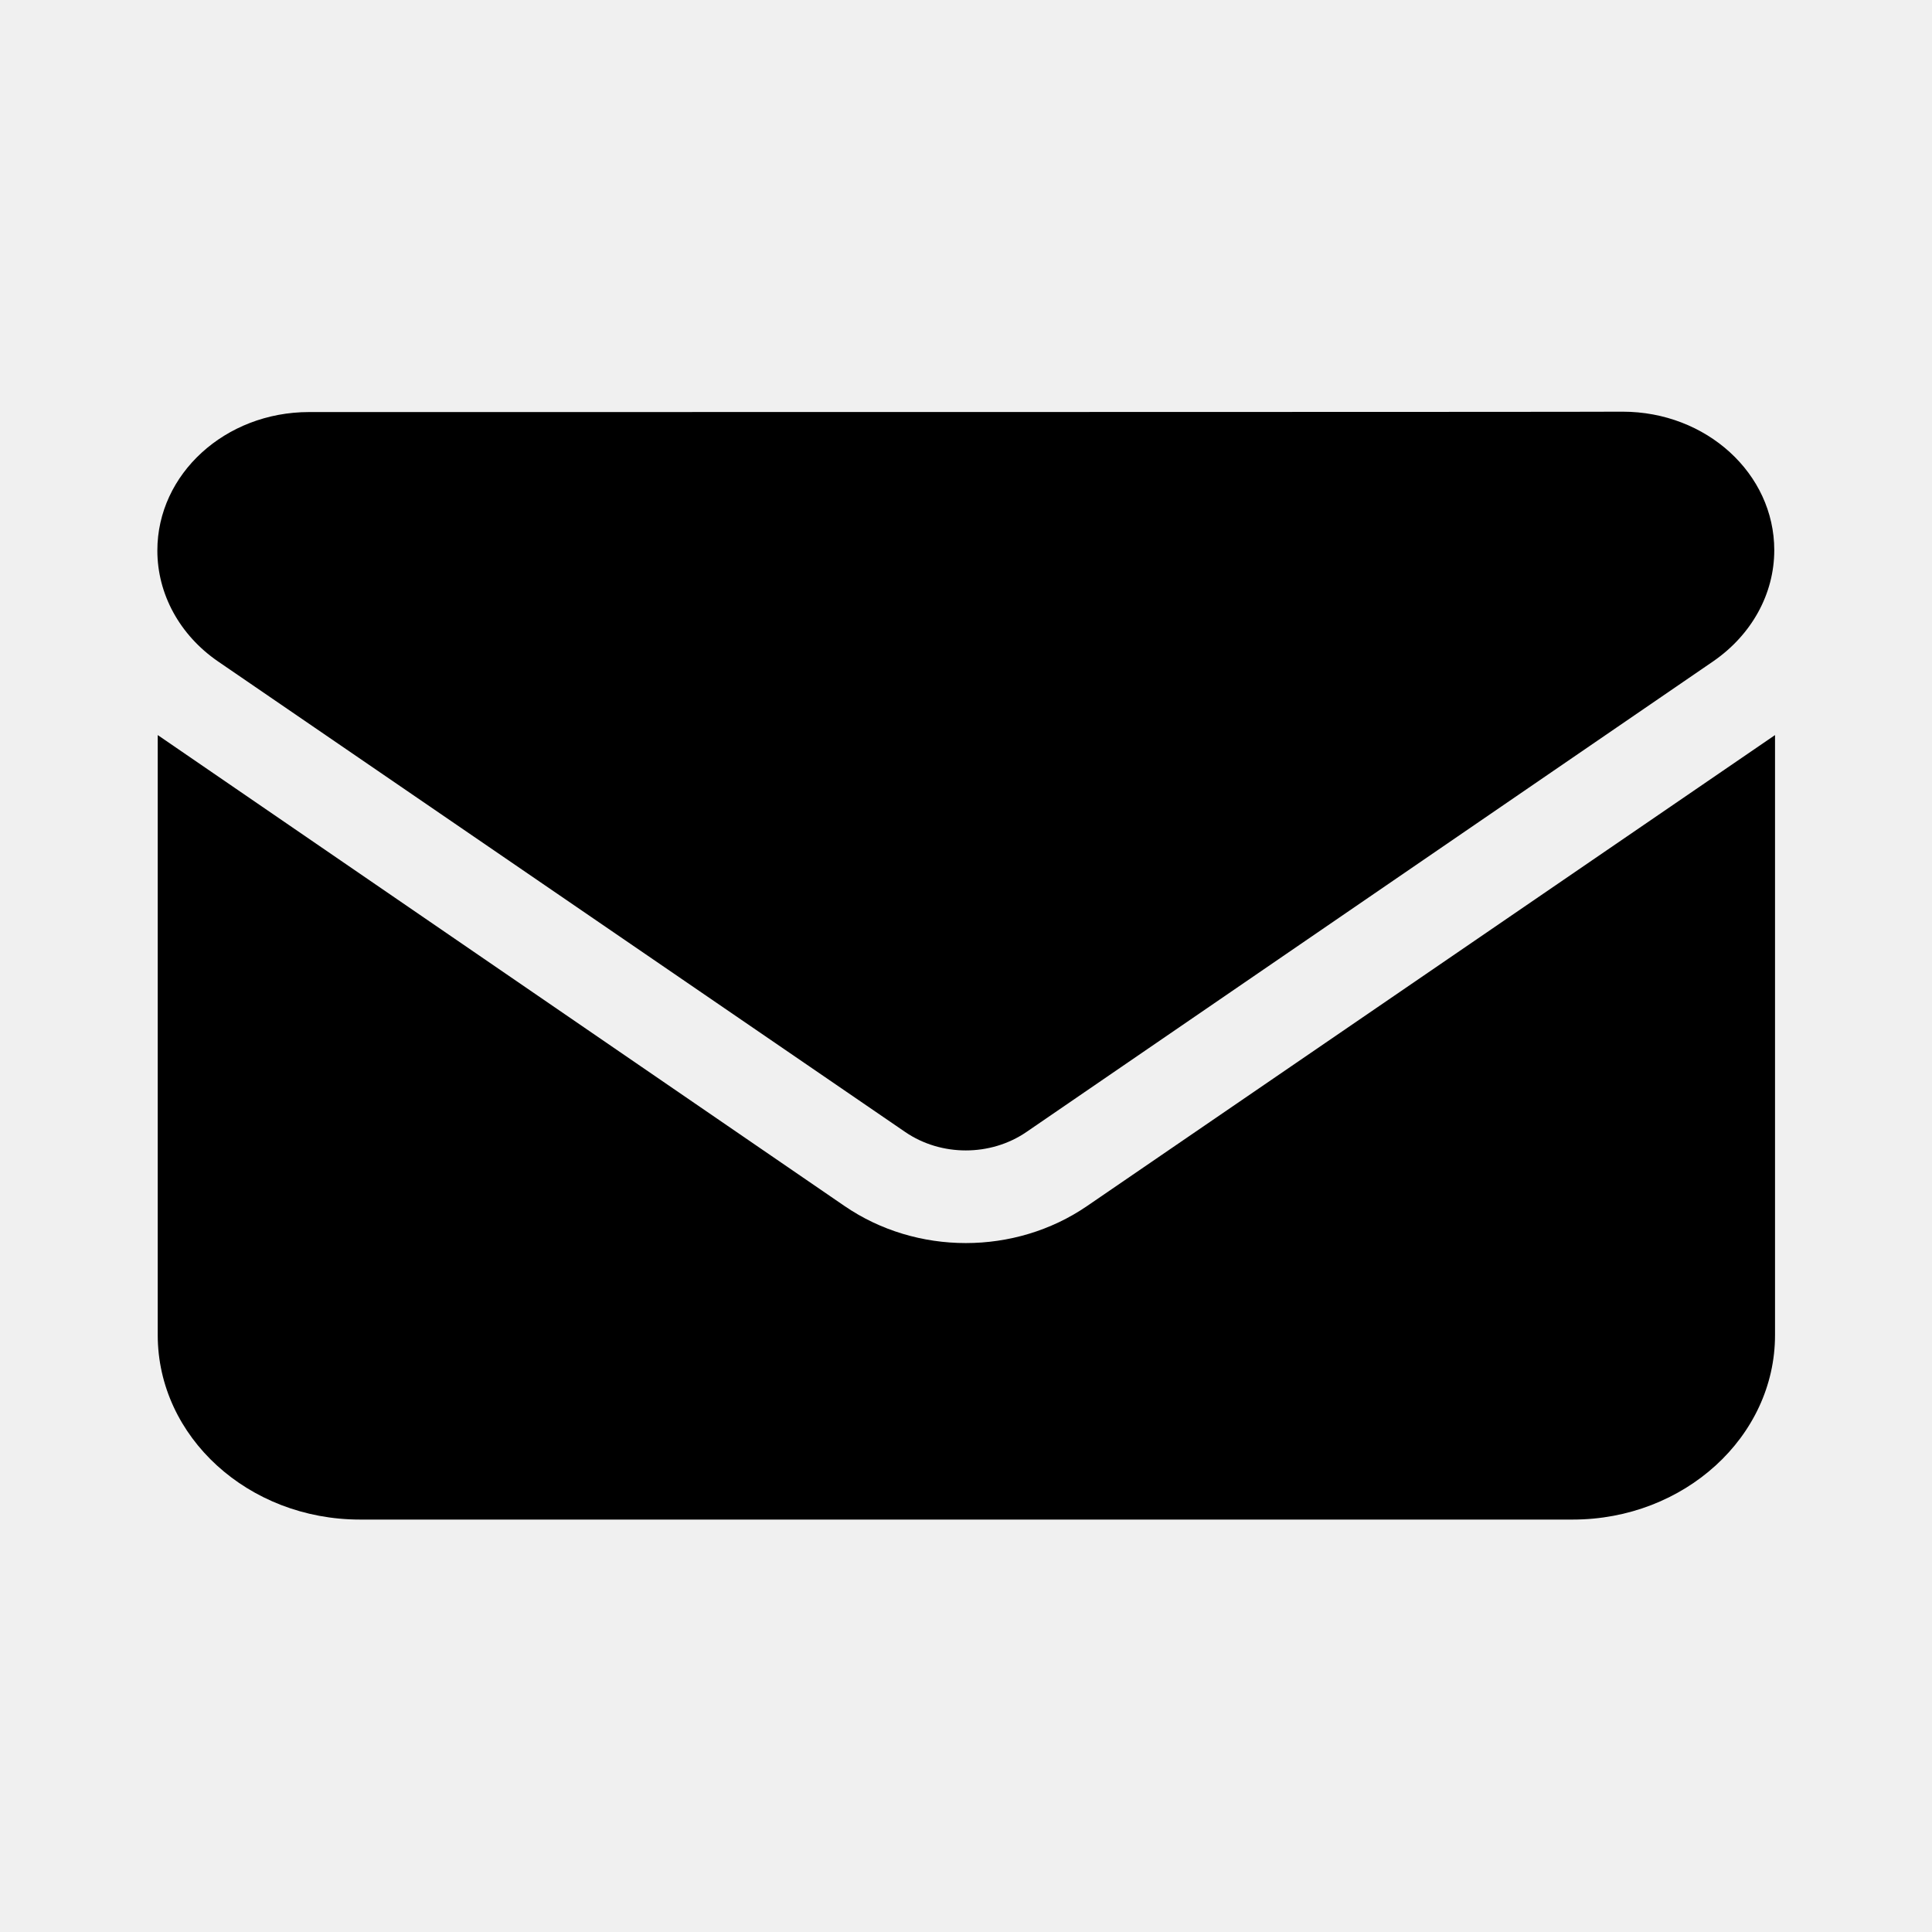
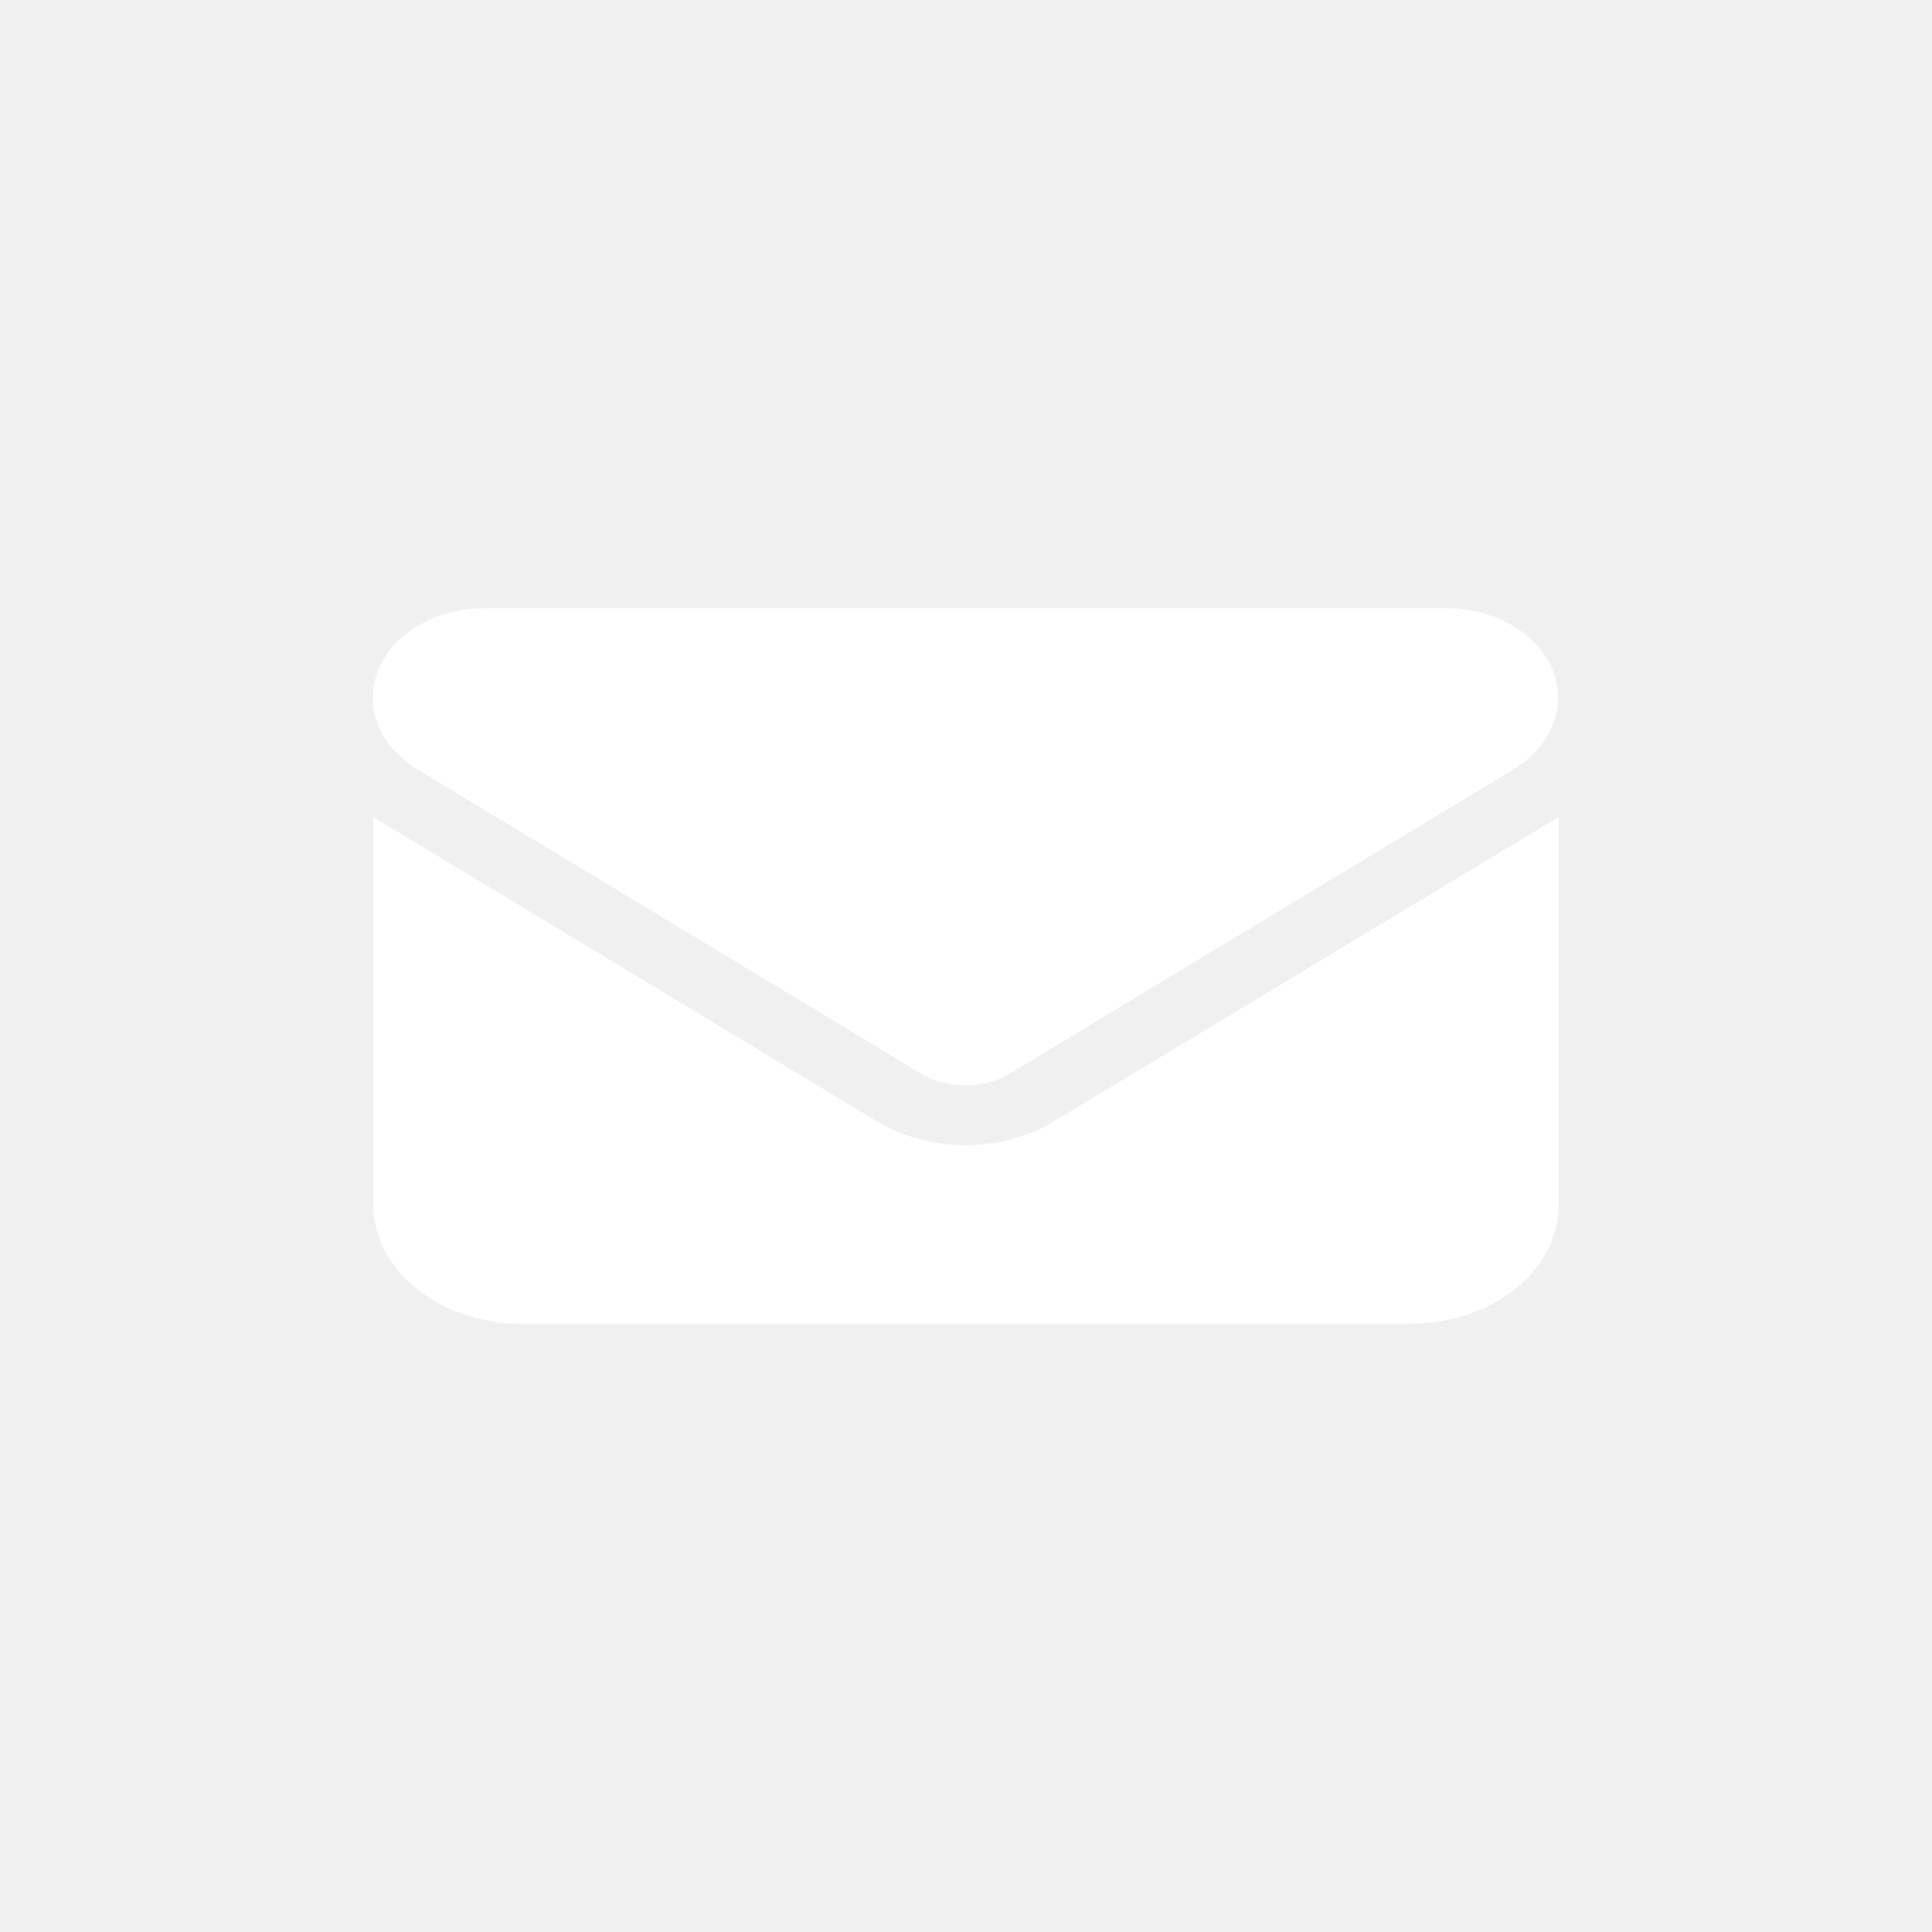
<svg xmlns="http://www.w3.org/2000/svg" version="1.1" id="Calque_1" x="0px" y="0px" viewBox="0 0 512 512" style="enable-background:new 0 0 512 512;" xml:space="preserve">
-   <path d="M81.9,109.2c-22.2,0-40.2,16.4-40.2,36.7c0,11.5,5.9,22.4,16.1,29.4L239.9,300c9.5,6.5,22.6,6.5,32.1,0l182.1-124.8  c10.1-7,16.1-17.8,16.1-29.4c0-20.3-18-36.7-40.2-36.7C430.1,109.2,81.9,109.2,81.9,109.2z M41.8,194.8v159c0,27,24,48.9,53.6,48.9  h321.4c29.5,0,53.6-21.9,53.6-48.9v-159L288.1,319.6c-19.1,13.1-45.2,13.1-64.3,0L41.8,194.8z" />
+   <style type="text/css">
+ 	.st0{fill:#FFFFFF;}
+ </style>
+   <path class="st0" d="M128.3,161.2c-16.3,0-29.5,10.6-29.5,23.7c0,7.4,4.3,14.5,11.8,19l133.5,80.6c7,4.2,16.6,4.2,23.5,0l133.5-80.6  c7.4-4.5,11.8-11.5,11.8-19c0-13.1-13.2-23.7-29.5-23.7C383.6,161.2,128.3,161.2,128.3,161.2z M98.9,216.5v102.7  c0,17.4,17.6,31.6,39.3,31.6h235.6c21.6,0,39.3-14.1,39.3-31.6V216.5l-133.7,80.6c-14,8.5-33.1,8.5-47.1,0L98.9,216.5z" />
</svg>
